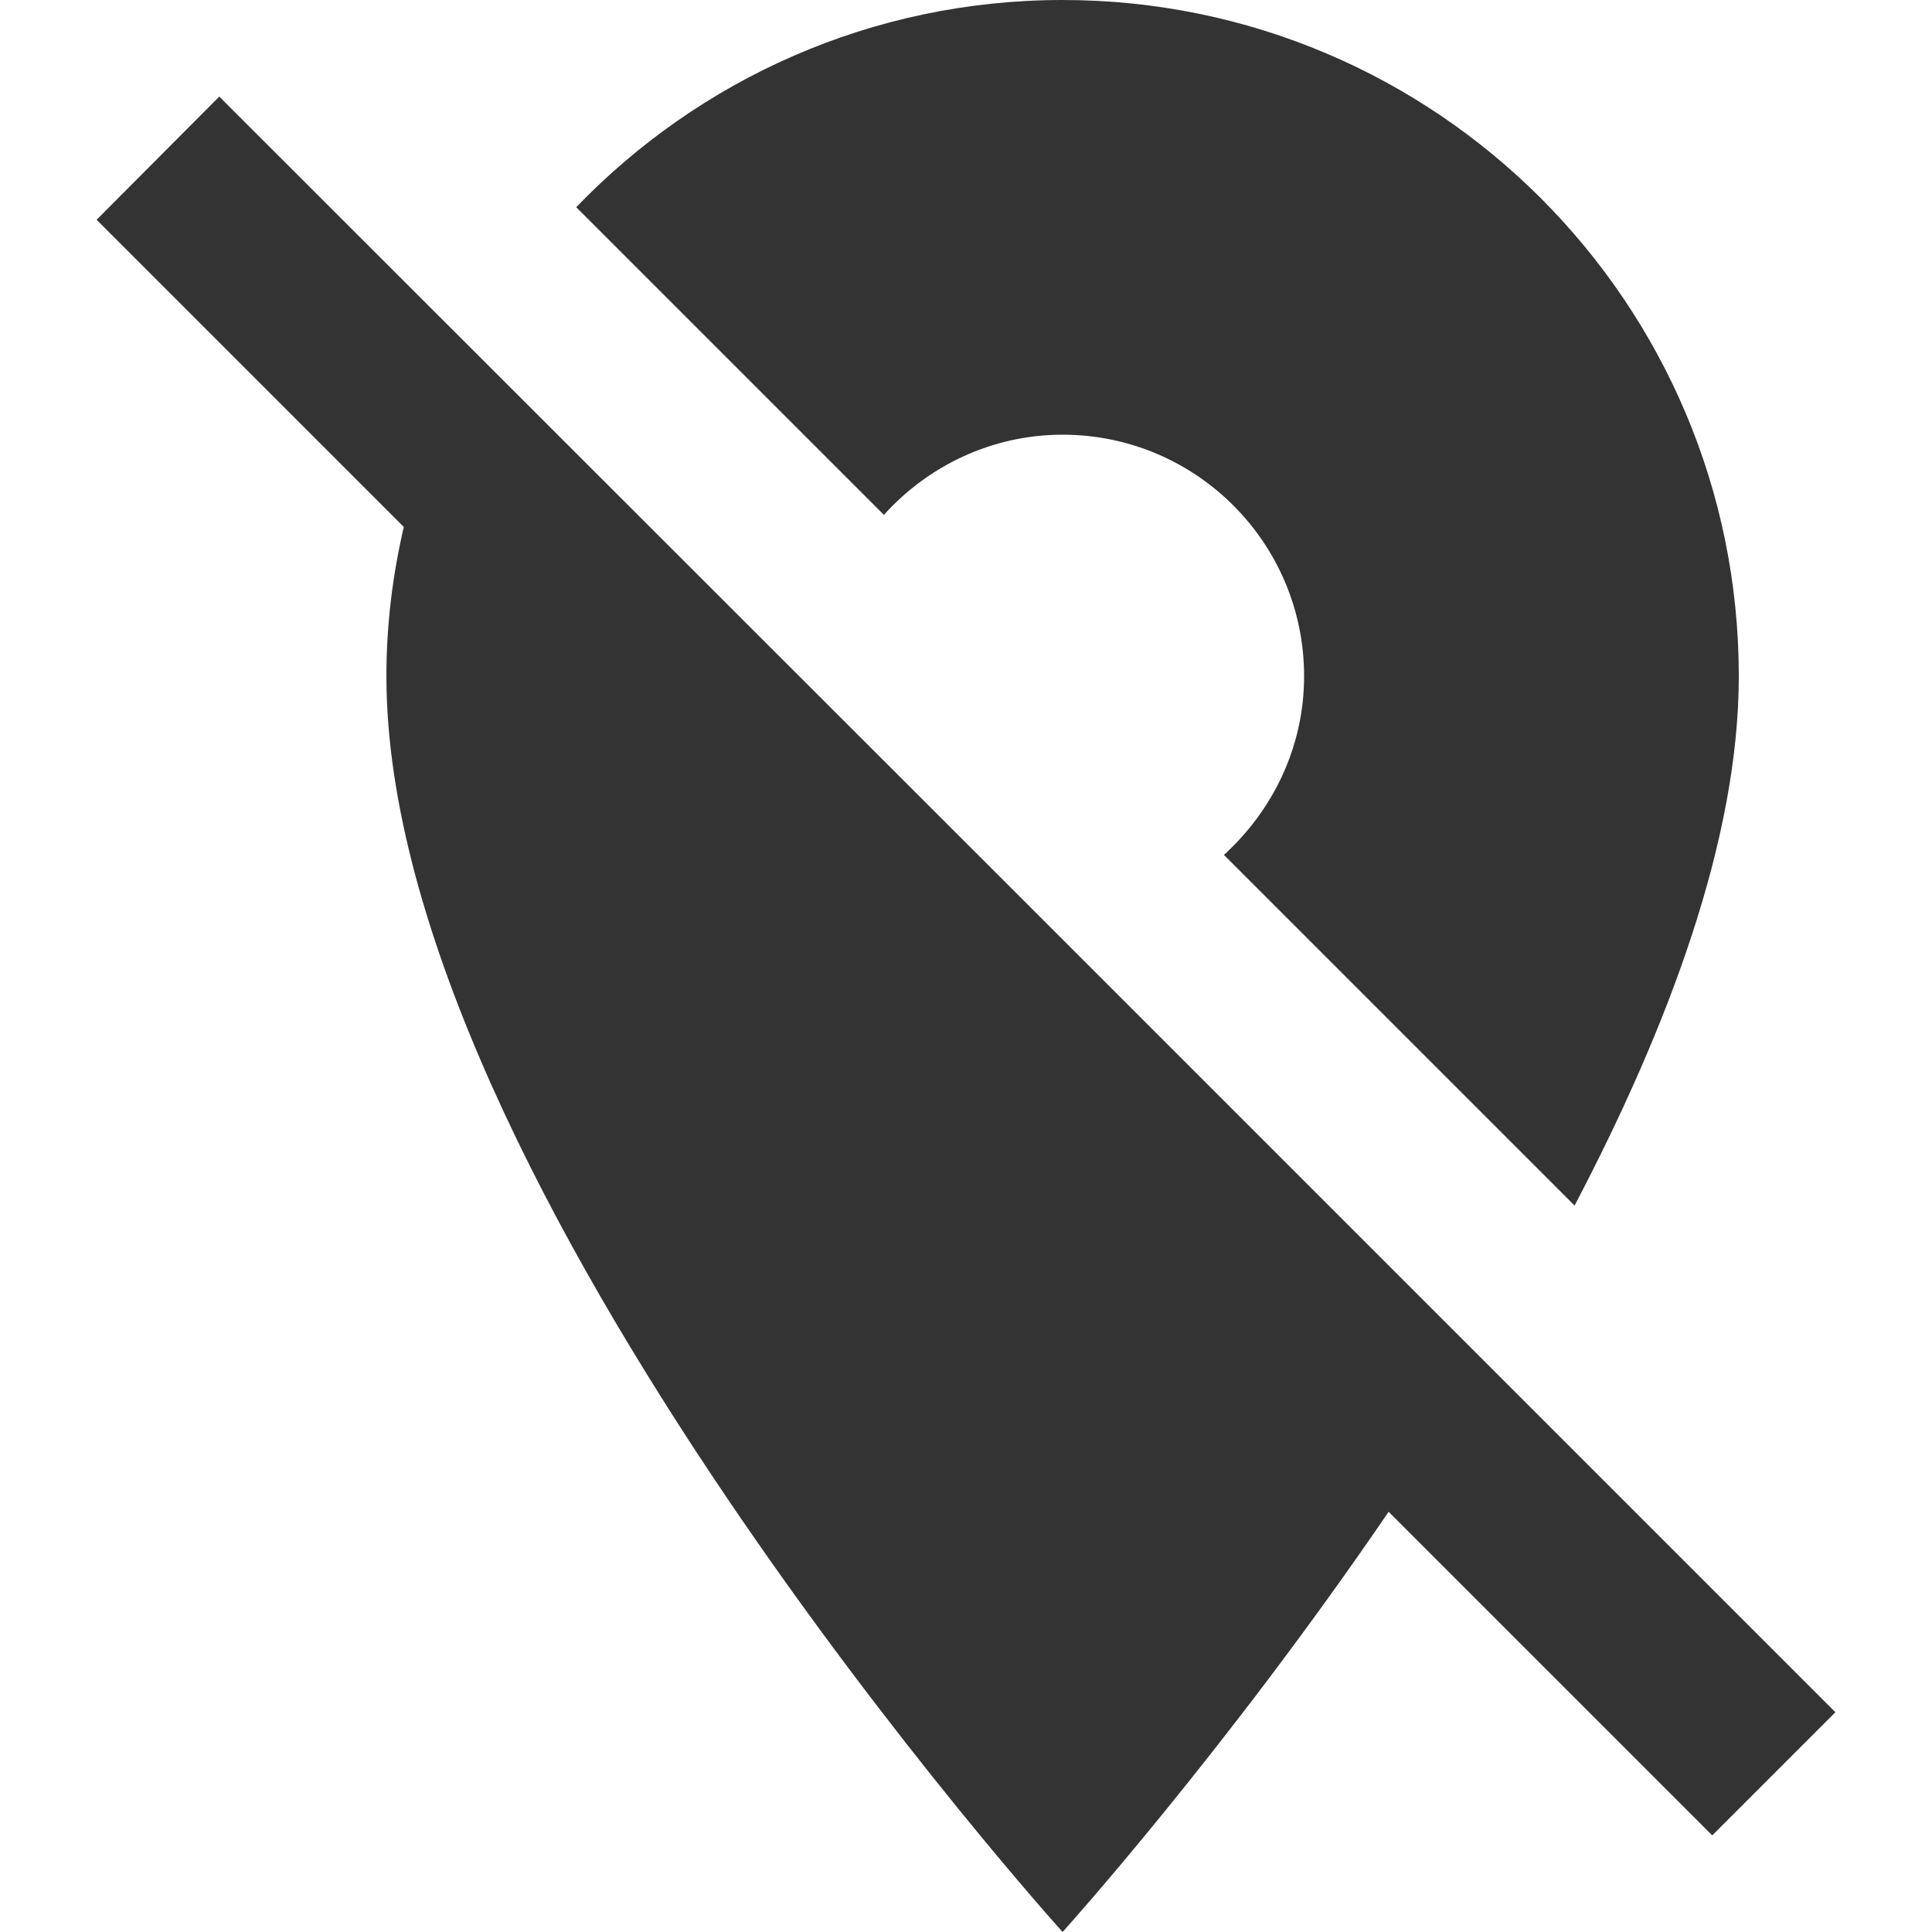
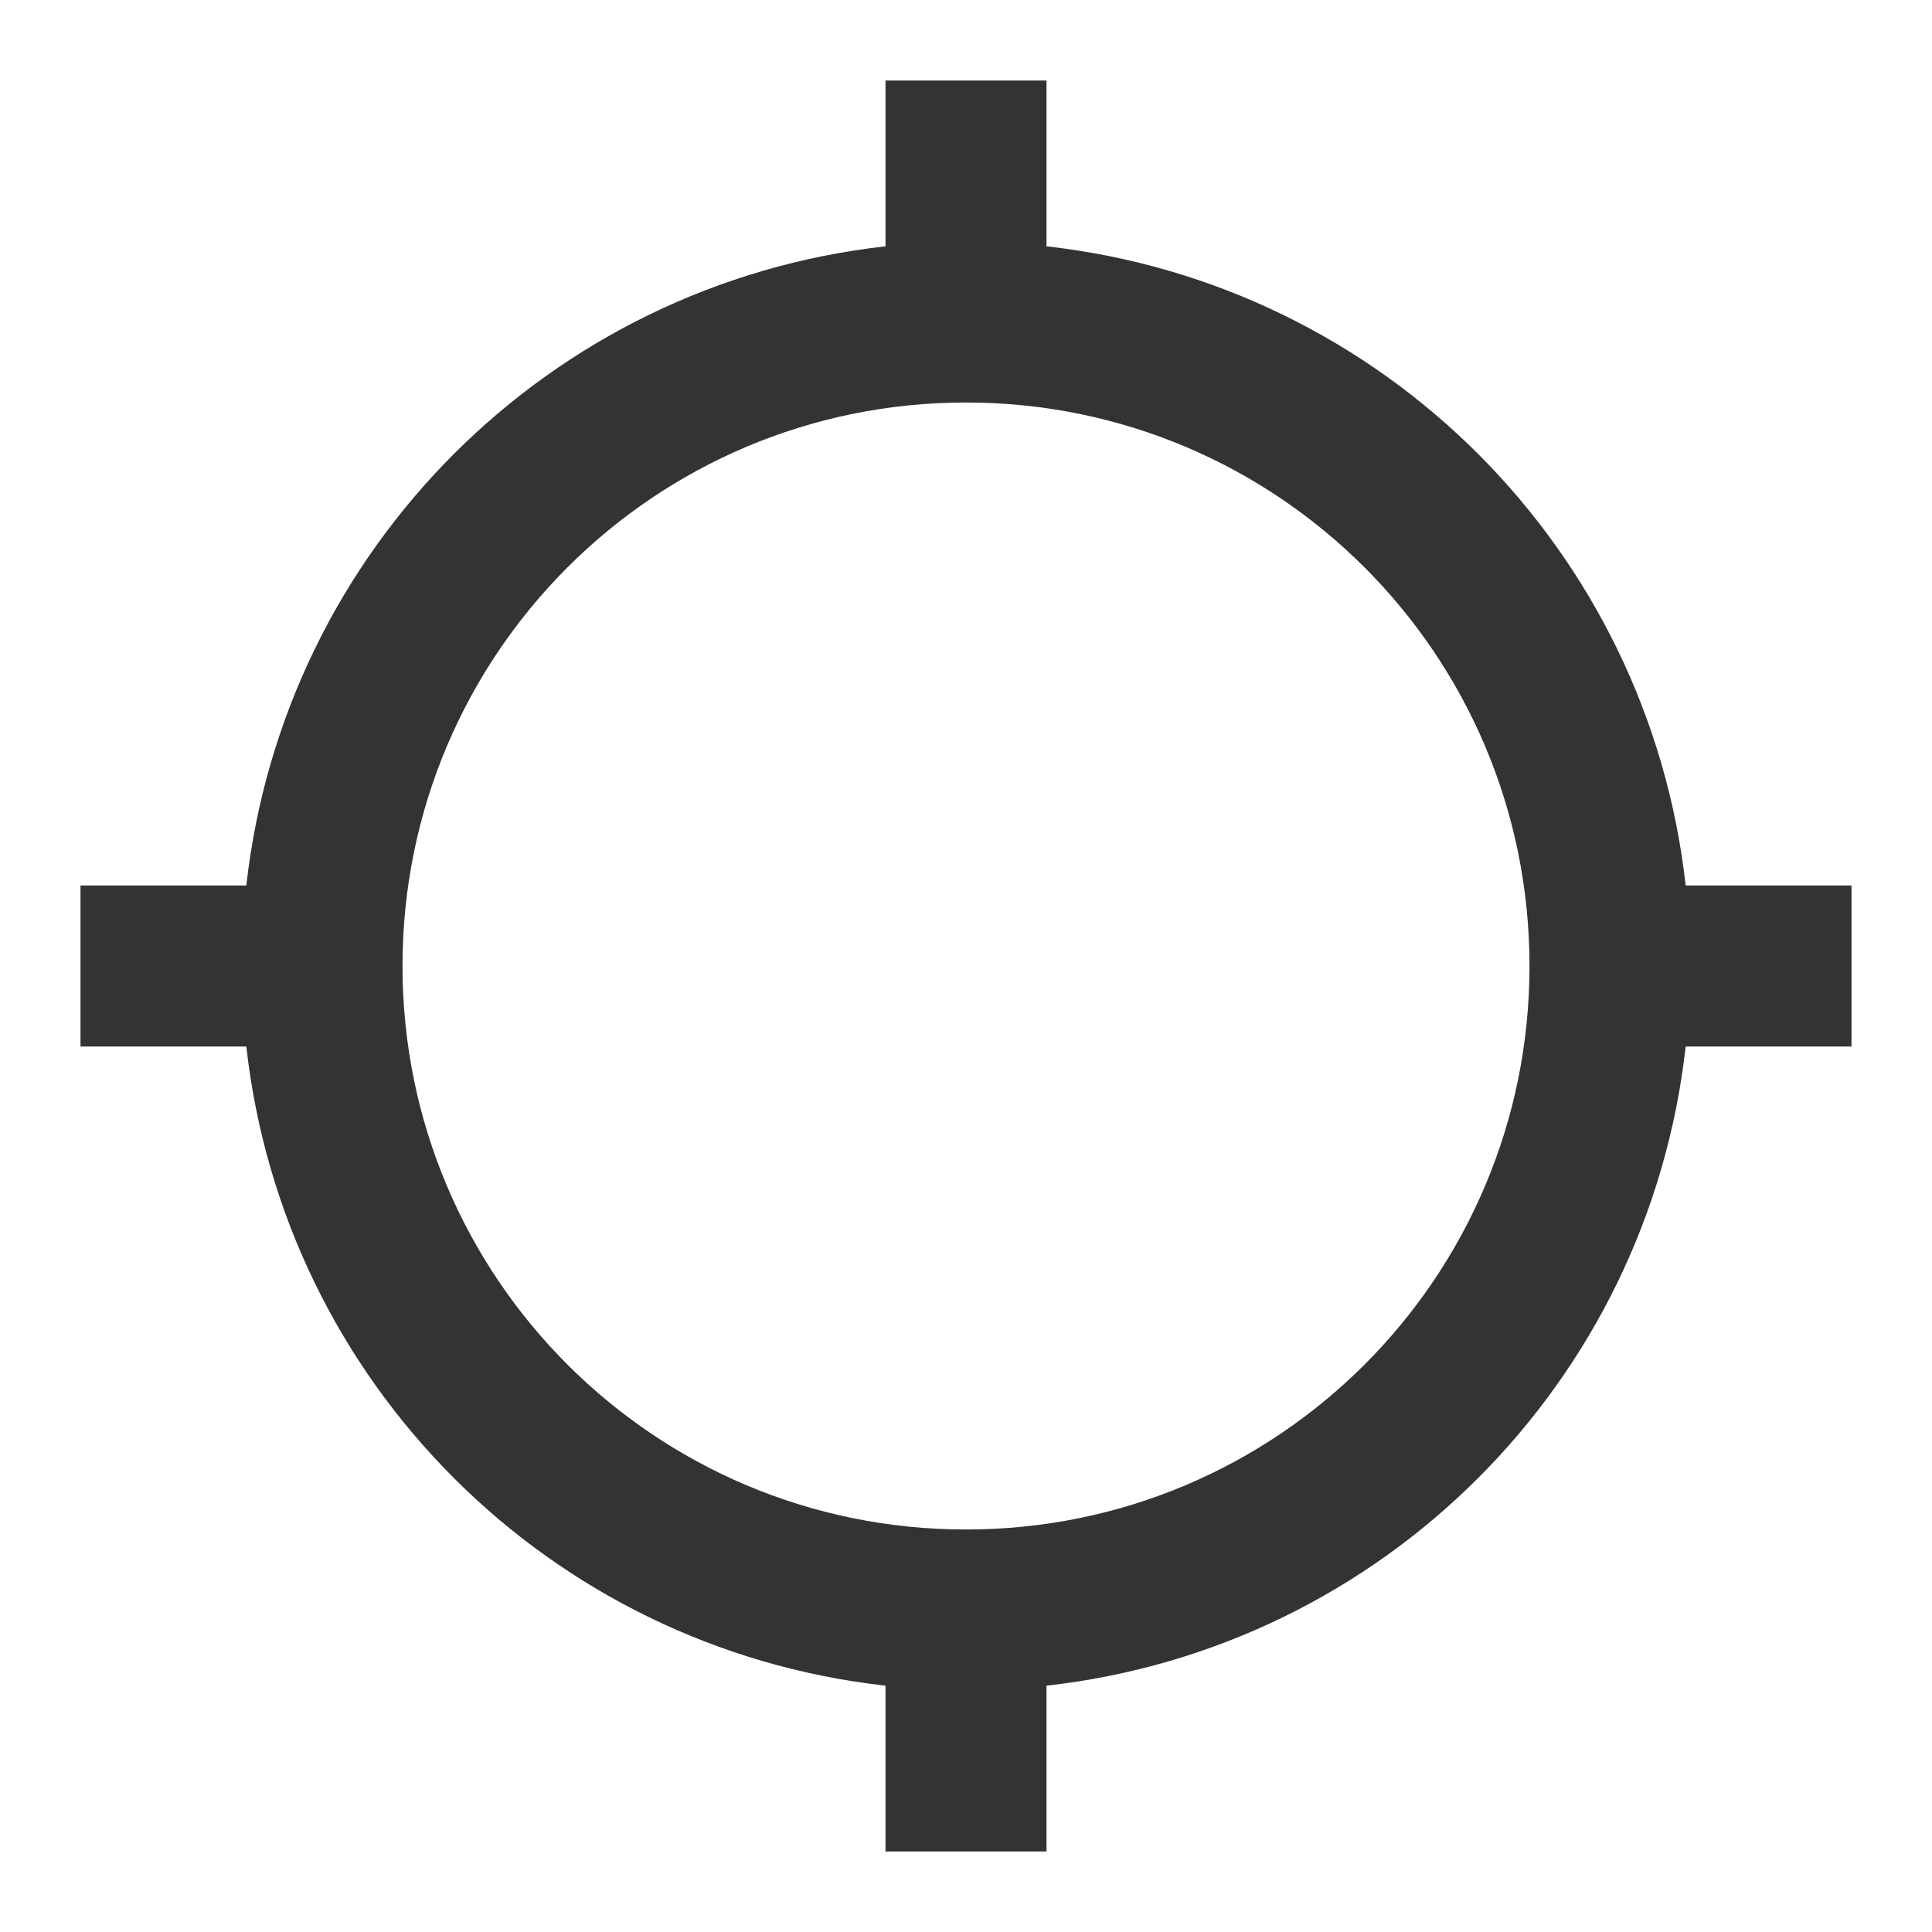
- <svg xmlns="http://www.w3.org/2000/svg" version="1.1" id="Capa_1" x="0" y="0" viewBox="0 0 426.667 426.667" xml:space="preserve" width="512" height="512">
-   <path d="M234.667 96C264.107 96 288 119.893 288 149.333c0 15.68-6.933 29.653-17.707 39.467l77.44 77.44C368.533 226.56 384 185.28 384 149.333 384 66.88 317.12 0 234.667 0c-42.24 0-80.32 17.6-107.413 45.76l67.947 67.947C204.907 102.933 218.987 96 234.667 96zM328 300.8l-98.667-98.667-2.347-2.347L48.427 21.333l-27.093 27.2 67.84 67.84c-2.453 10.56-3.84 21.547-3.84 32.96 0 112 149.333 277.333 149.333 277.333s35.627-39.467 72-92.8l71.467 71.467 27.2-27.2L328 300.8z" fill="#333" />
+ <svg xmlns="http://www.w3.org/2000/svg" version="1.1" id="Capa_1" x="0" y="0" width="24" height="24" xml:space="preserve">
+   <path d="M20.94 11A8.994 8.994 0 0 0 13 3.06V1h-2v2.06A8.994 8.994 0 0 0 3.06 11H1v2h2.06A8.994 8.994 0 0 0 11 20.94V23h2v-2.06A8.994 8.994 0 0 0 20.94 13H23v-2h-2.06zM12 19c-3.87 0-7-3.13-7-7s3.13-7 7-7 7 3.13 7 7-3.13 7-7 7z" fill="#333" />
</svg>
